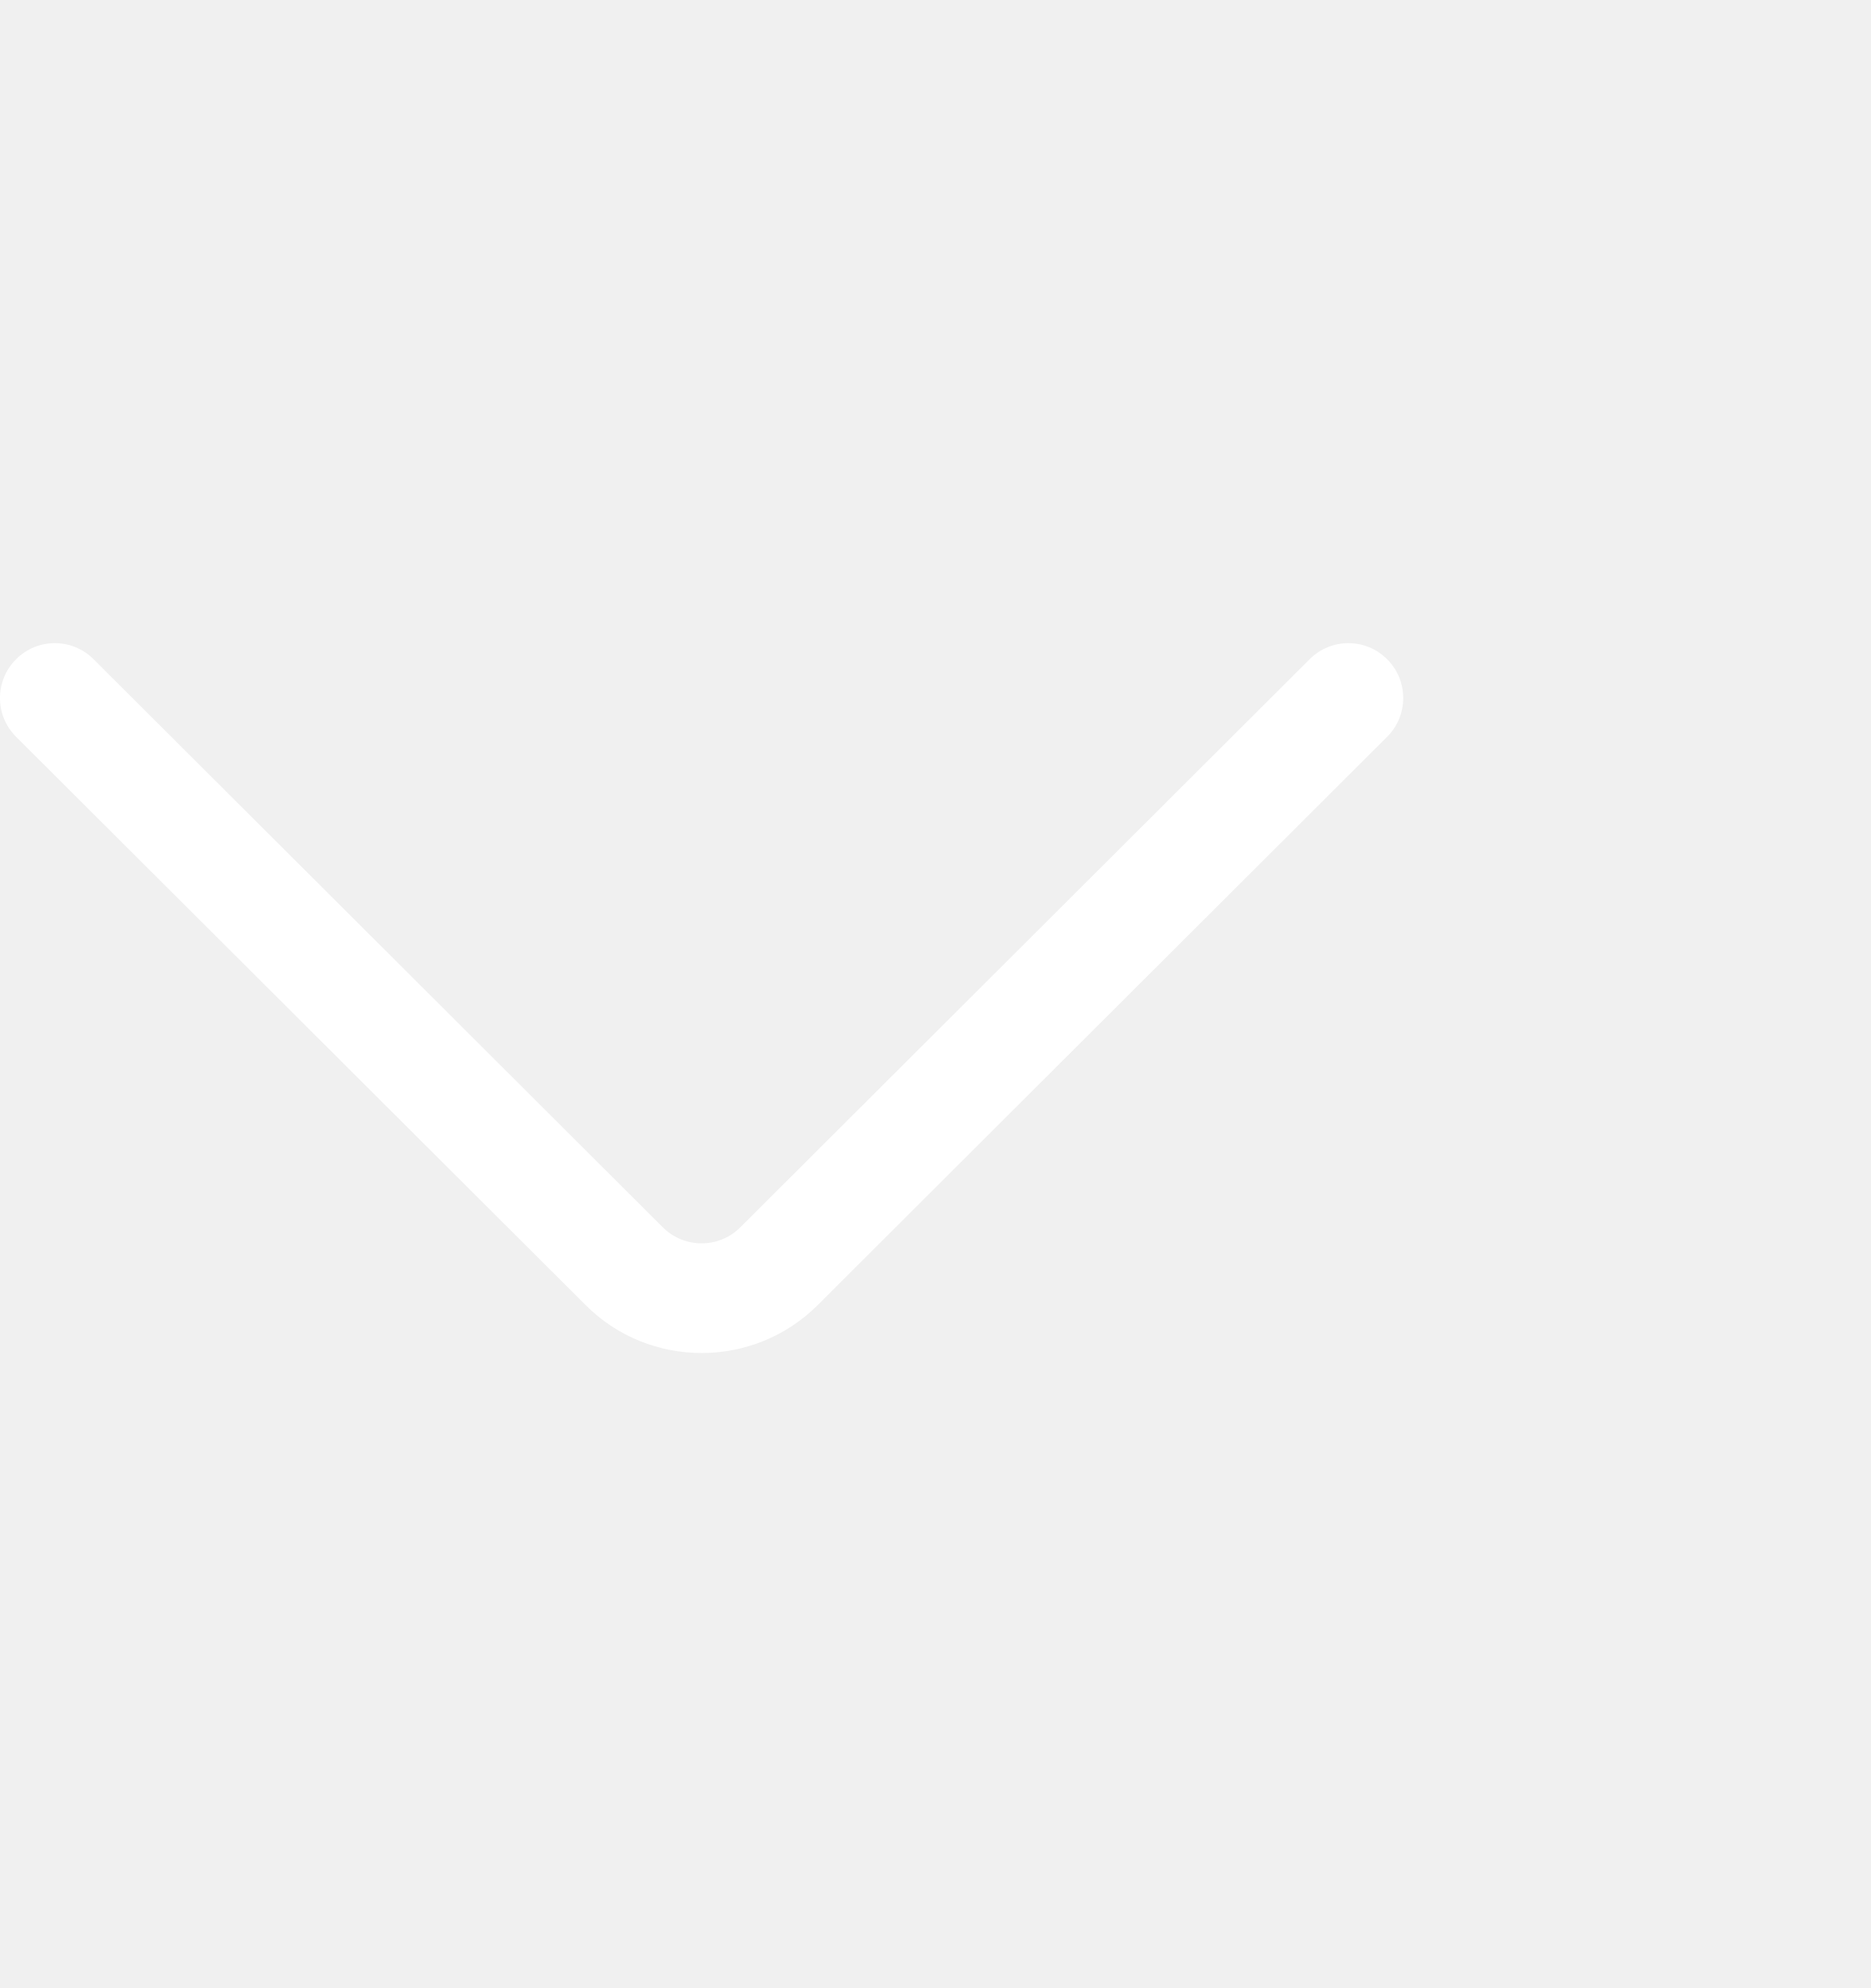
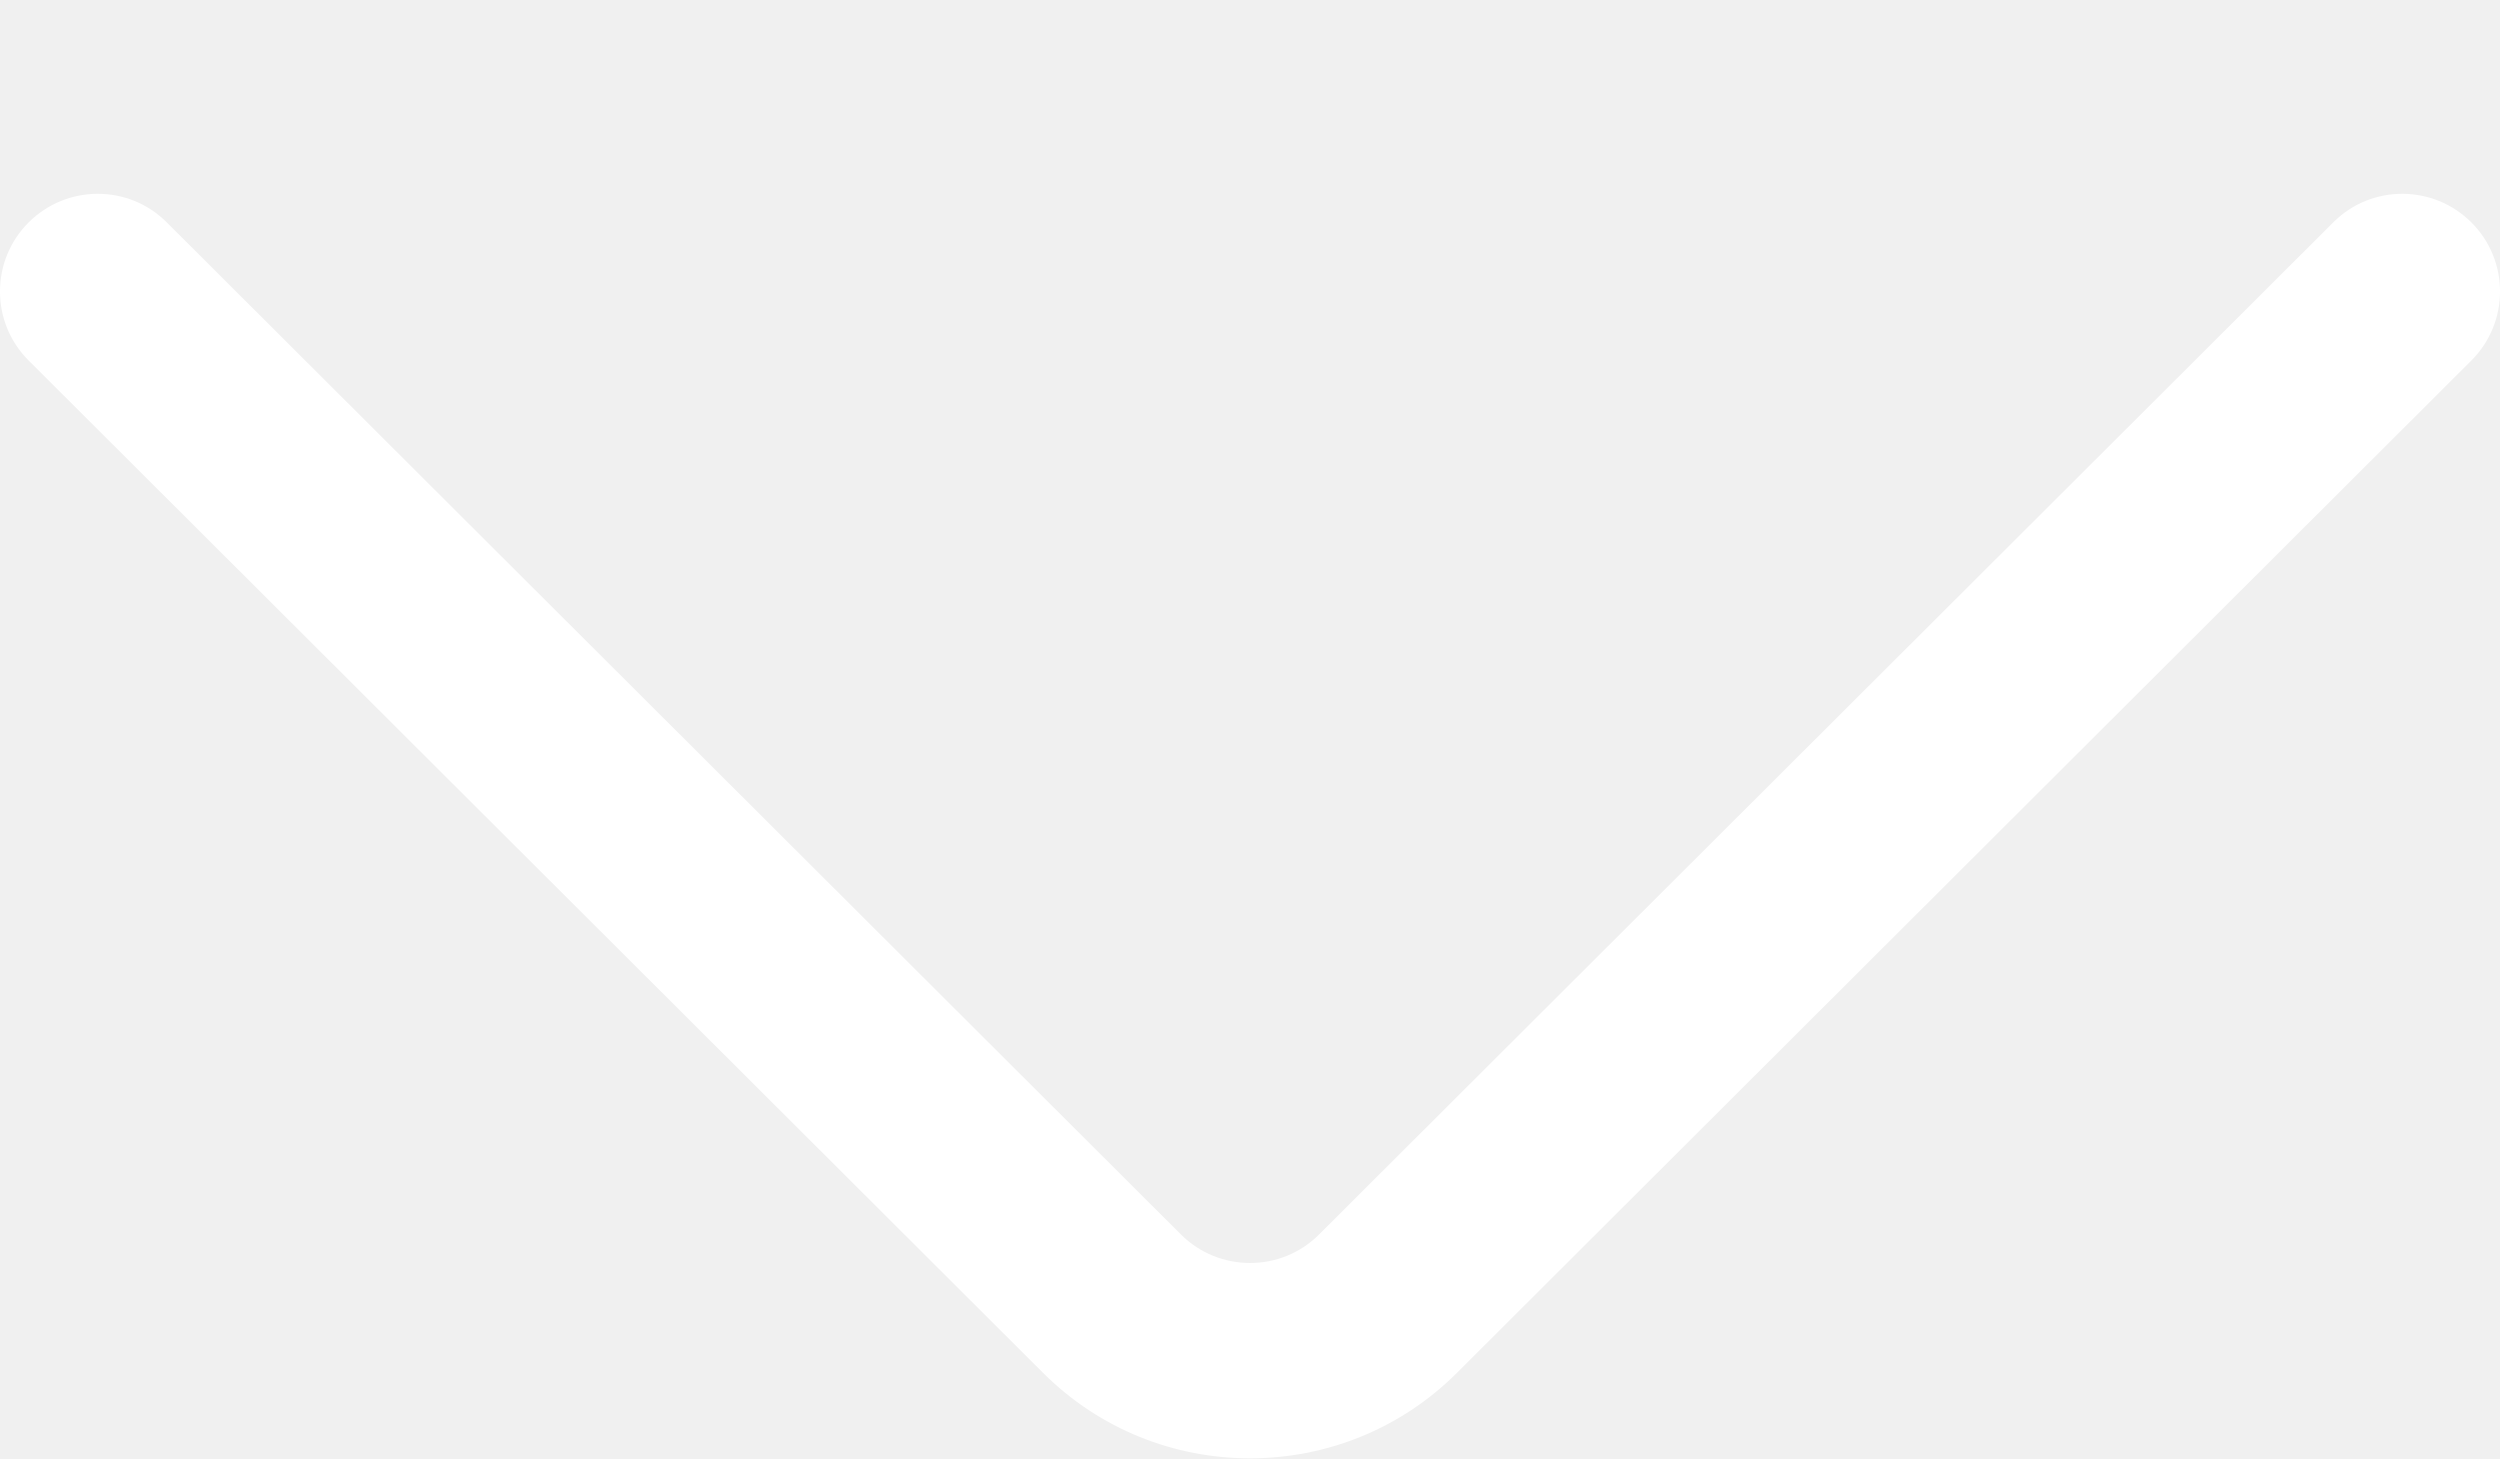
- <svg xmlns="http://www.w3.org/2000/svg" width="16" height="17" viewBox="0 0 16 17" fill="none">
-   <path d="M11.863 5.638C11.68 5.454 11.383 5.454 11.2 5.637L6.331 10.495C6.149 10.678 5.851 10.678 5.668 10.495L0.8 5.637C0.617 5.454 0.32 5.454 0.137 5.638C-0.046 5.821 -0.046 6.118 0.138 6.301L5.006 11.158C5.28 11.433 5.64 11.57 6 11.57C6.36 11.57 6.72 11.433 6.994 11.159L11.862 6.301C12.046 6.118 12.046 5.821 11.863 5.638Z" fill="white" />
+ <svg xmlns="http://www.w3.org/2000/svg" width="12" height="7" viewBox="0 0 12 7" fill="none">
+   <path d="M11.863 1.068C11.68 0.885 11.383 0.884 11.2 1.067L6.331 5.926C6.149 6.108 5.851 6.108 5.668 5.925L0.8 1.067C0.617 0.884 0.32 0.885 0.137 1.068C-0.046 1.251 -0.046 1.548 0.138 1.731L5.006 6.589C5.28 6.863 5.64 7 6 7C6.36 7 6.72 6.863 6.994 6.589L11.862 1.731C12.046 1.548 12.046 1.251 11.863 1.068Z" fill="white" />
</svg>
